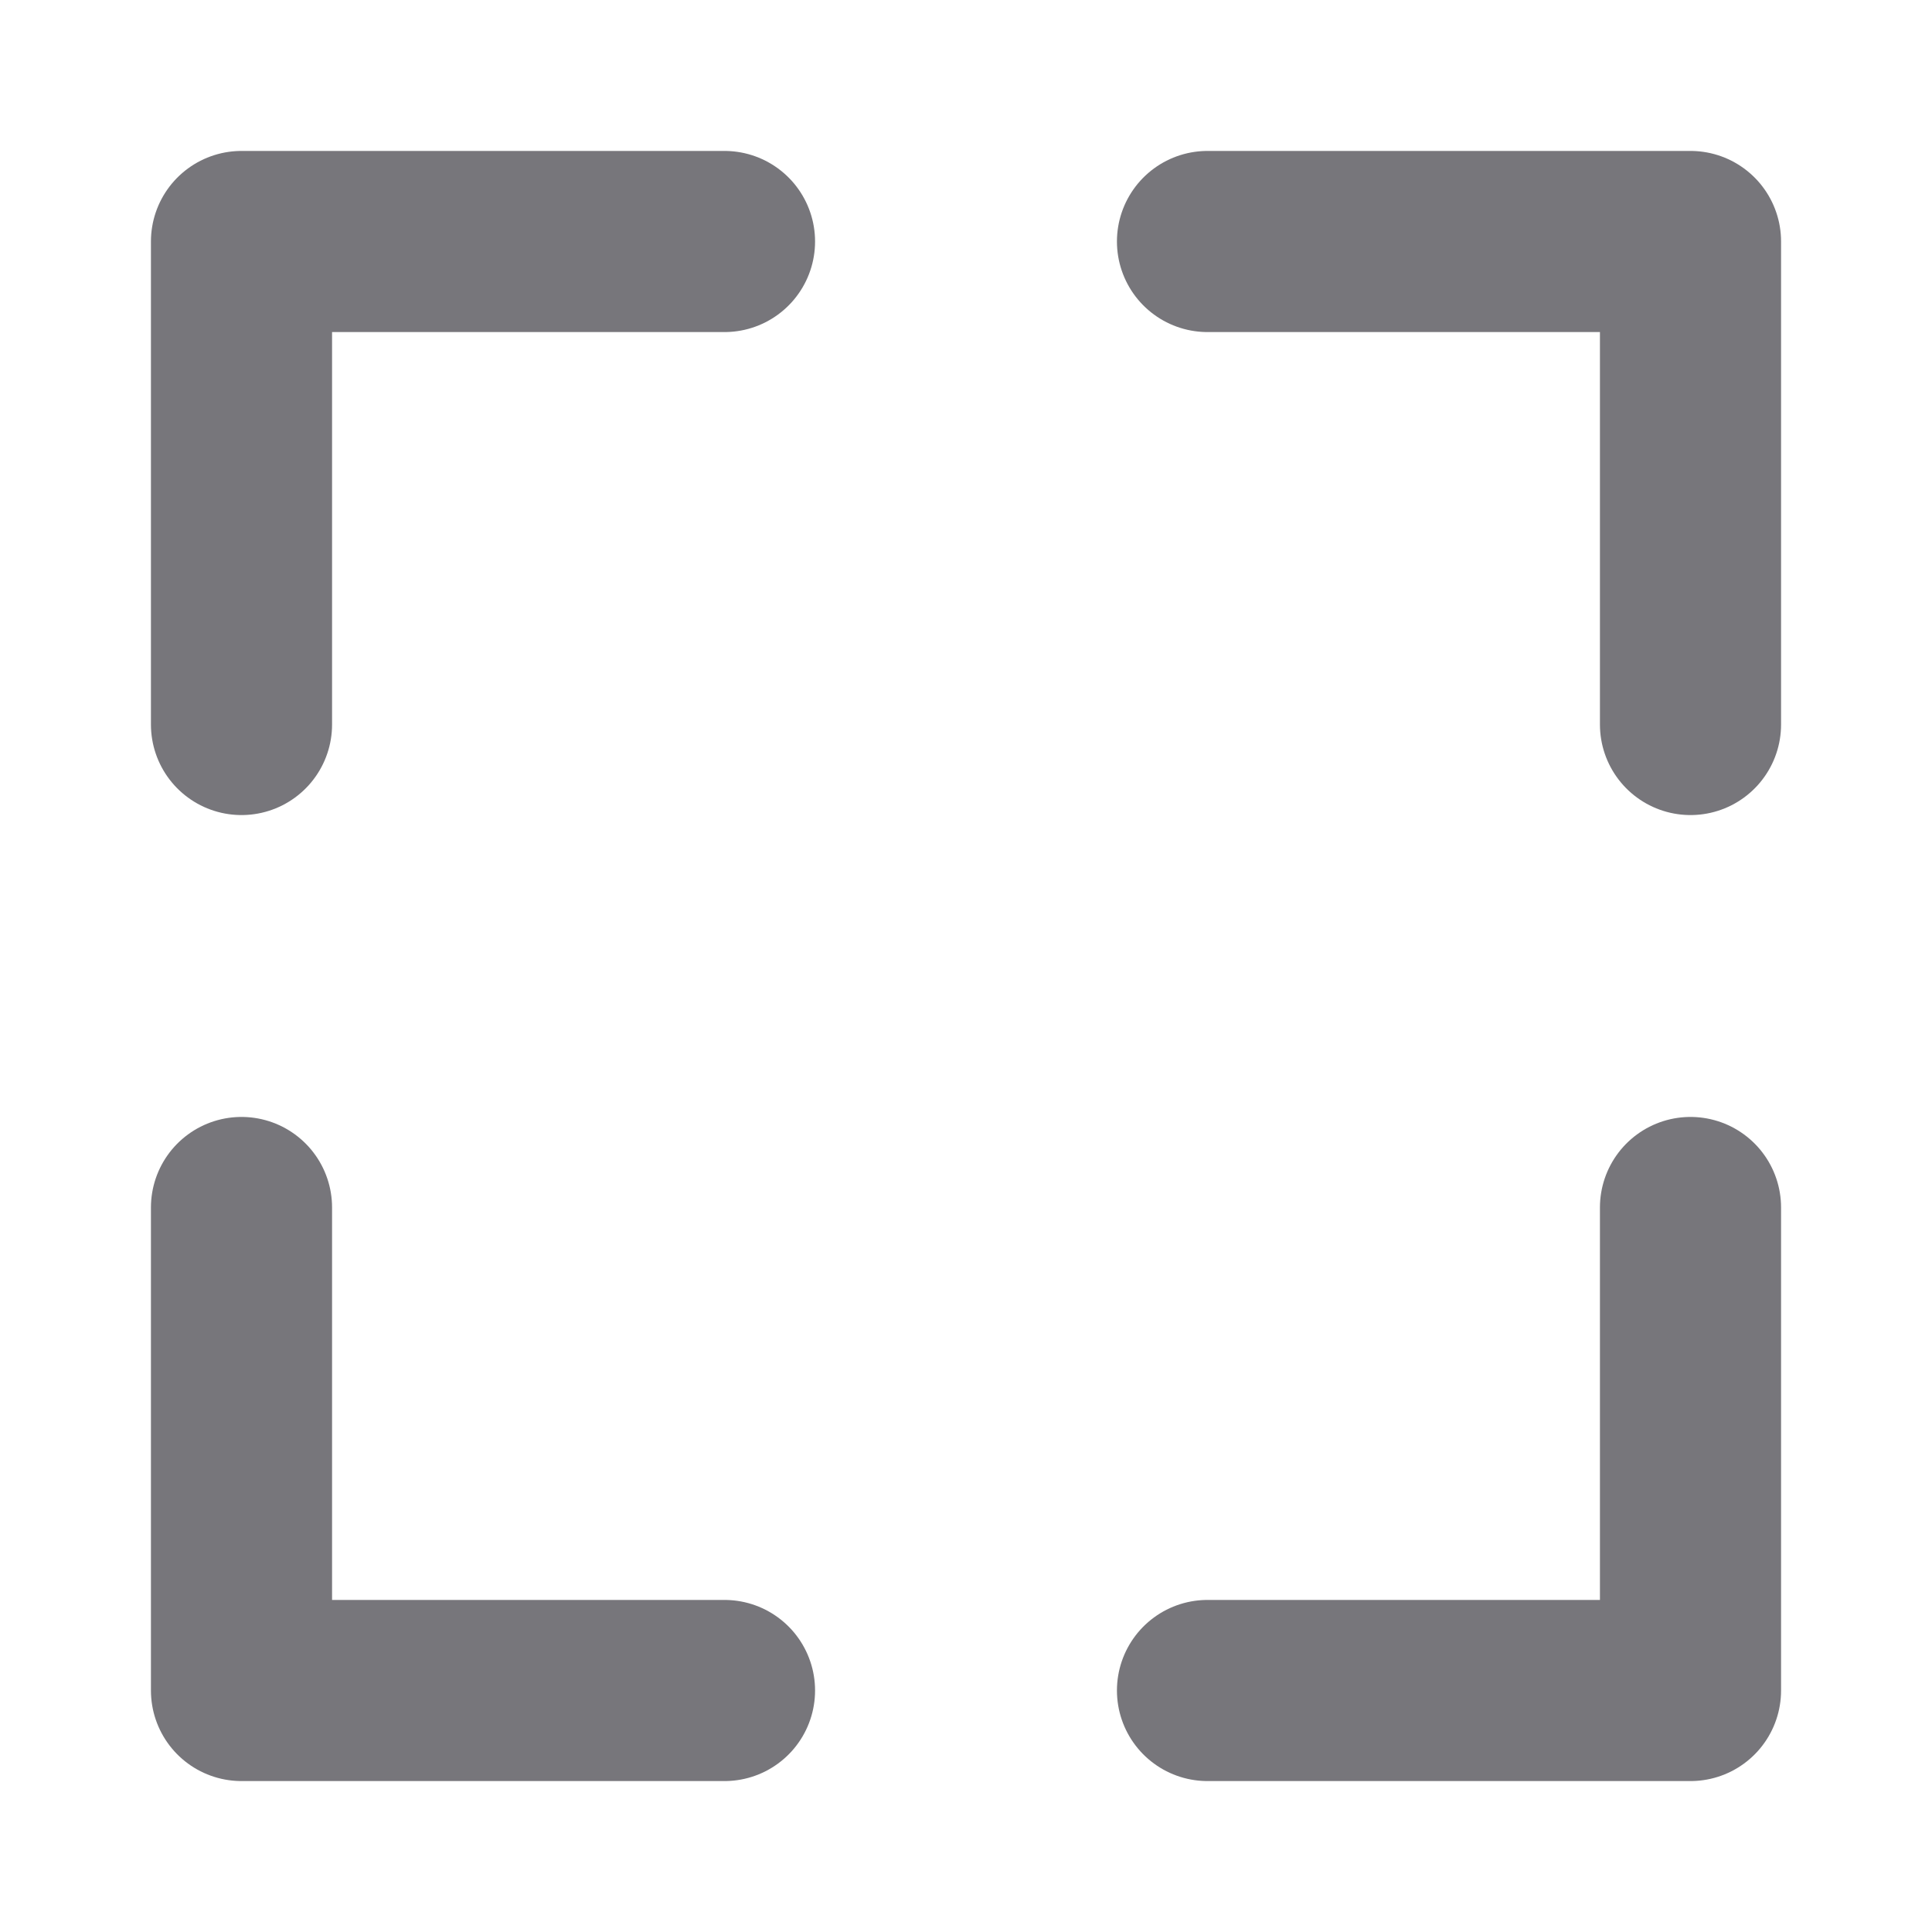
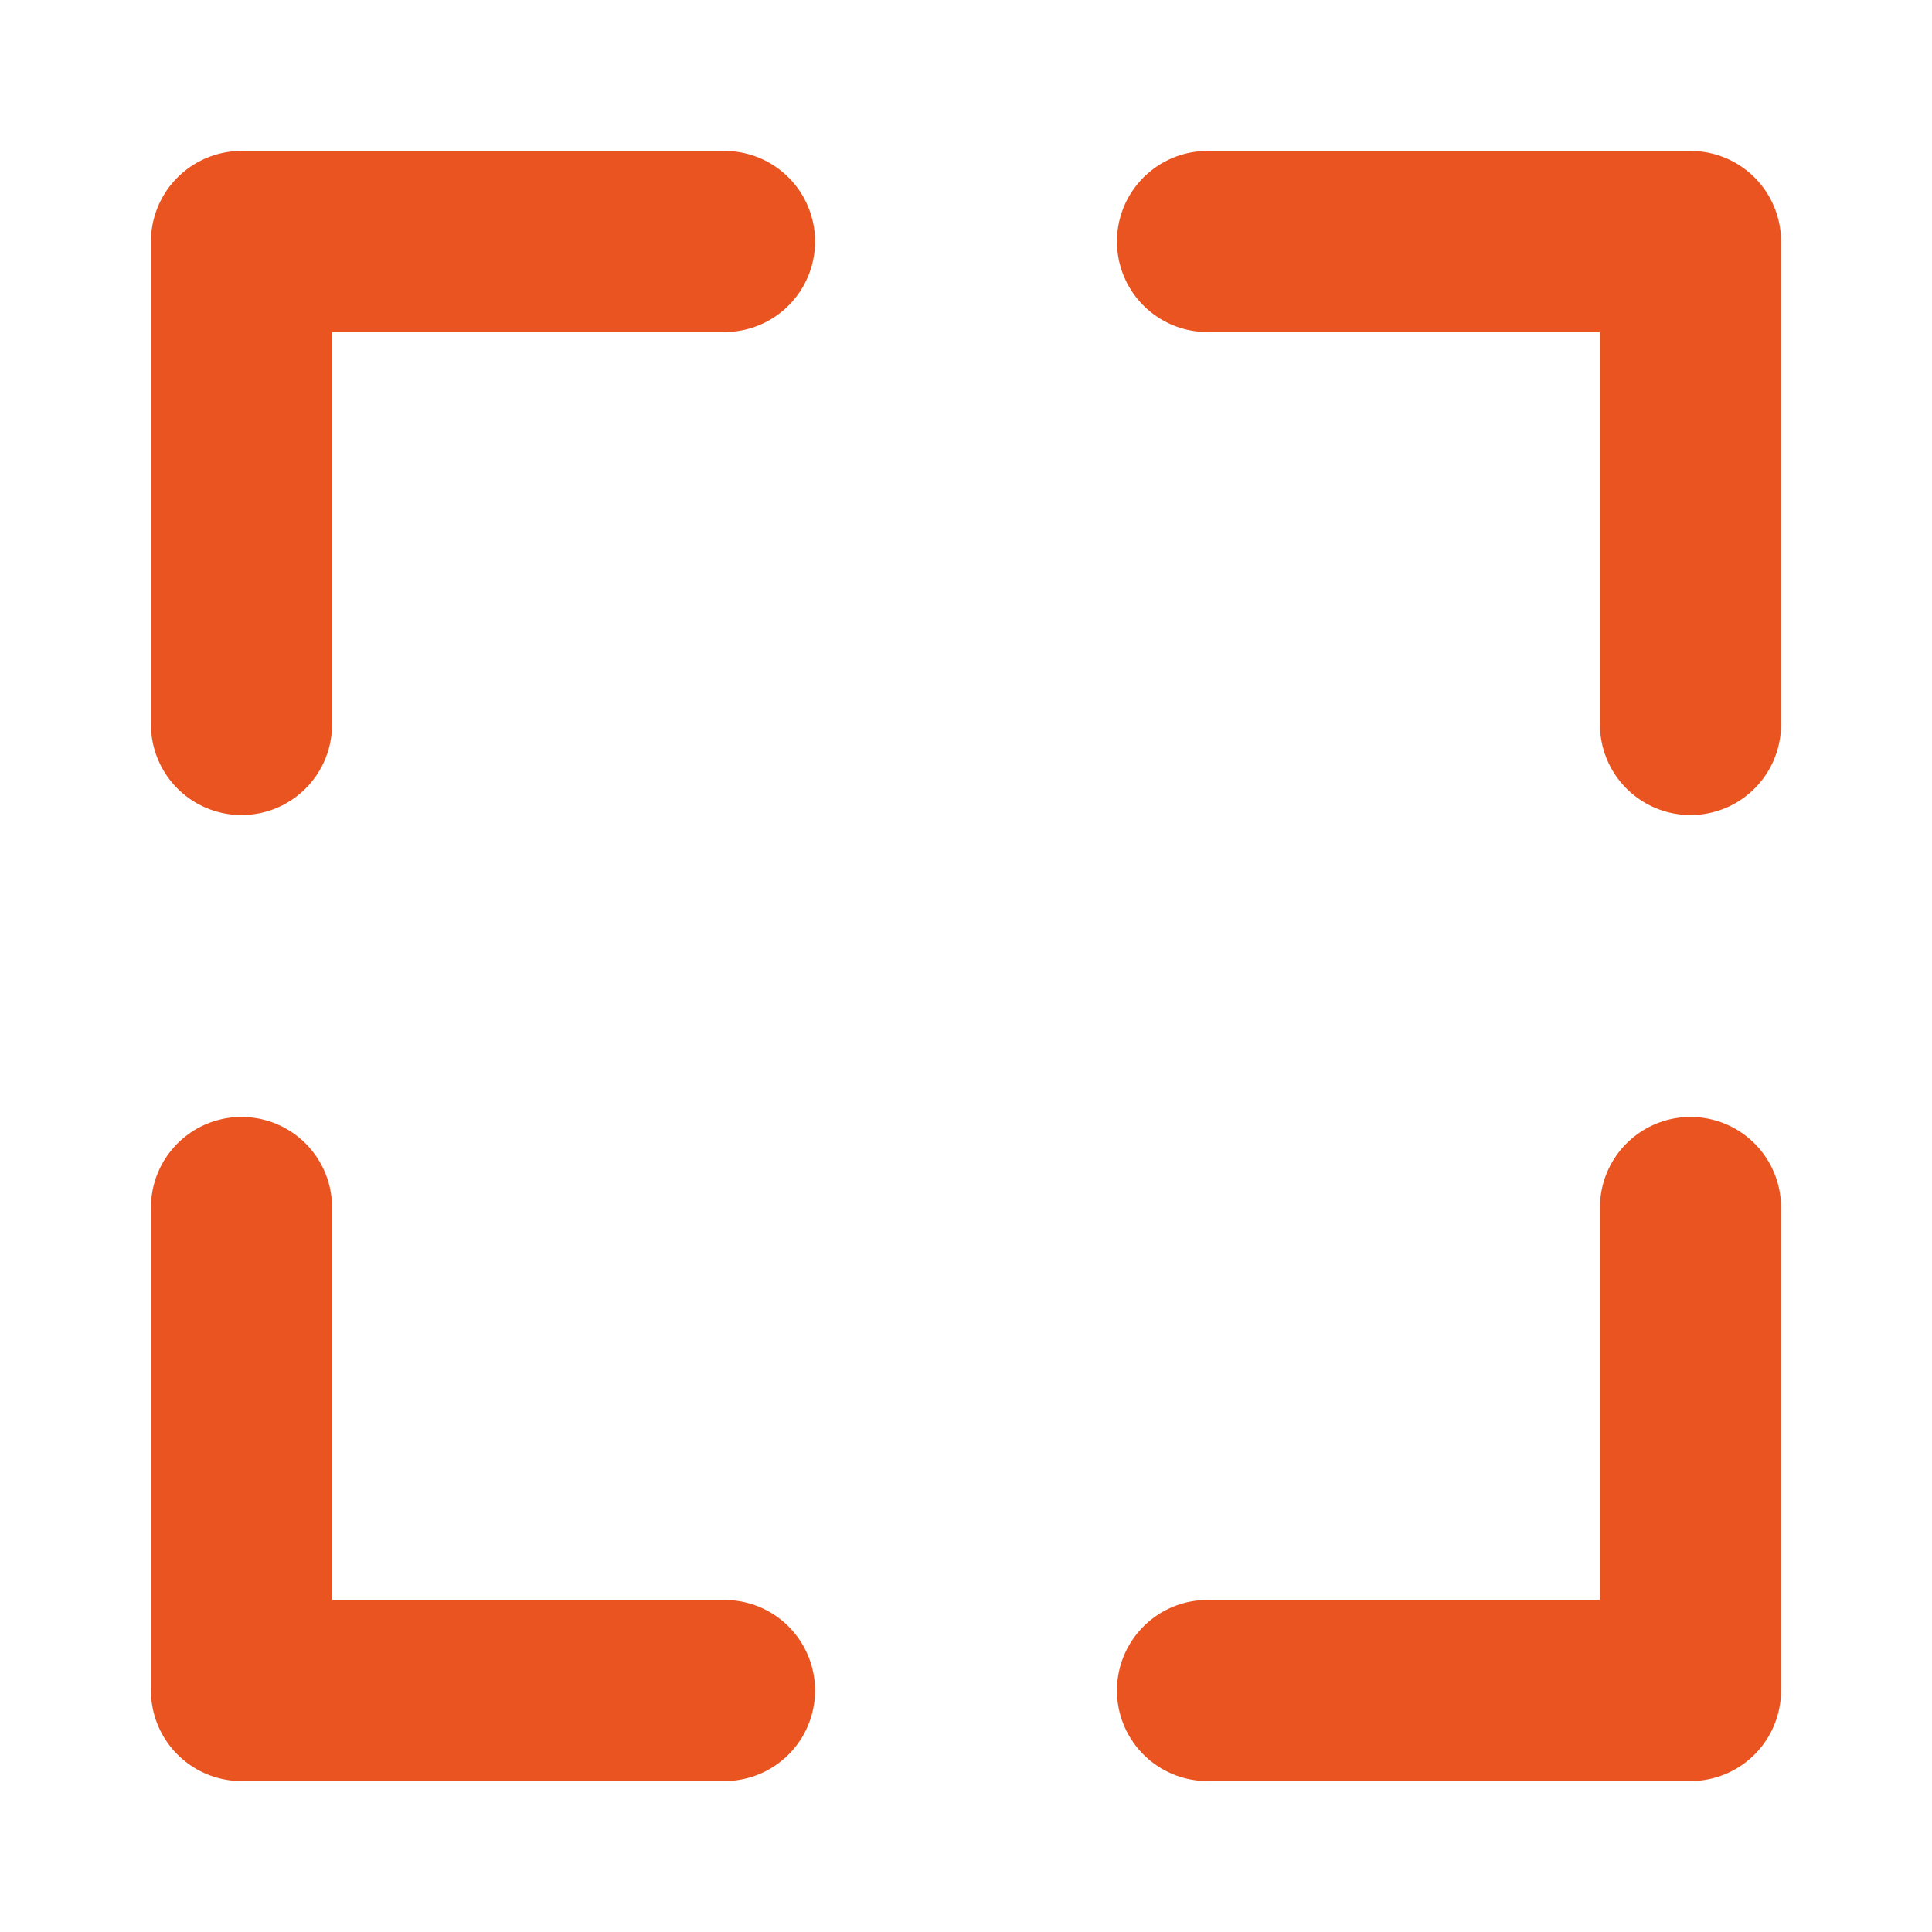
<svg xmlns="http://www.w3.org/2000/svg" width="16" height="16" viewBox="0 0 16 16">
-   <path d="M2 6V2h4M10 2h4v4M14 10v4h-4M6 14H2v-4" stroke="#77767b" stroke-width="1.5" fill="none" stroke-linecap="round" stroke-linejoin="round" />
+   <path d="M2 6V2h4M10 2h4v4M14 10v4h-4M6 14H2v-4" stroke="#E95420" stroke-width="1.5" fill="none" stroke-linecap="round" stroke-linejoin="round" />
</svg>
